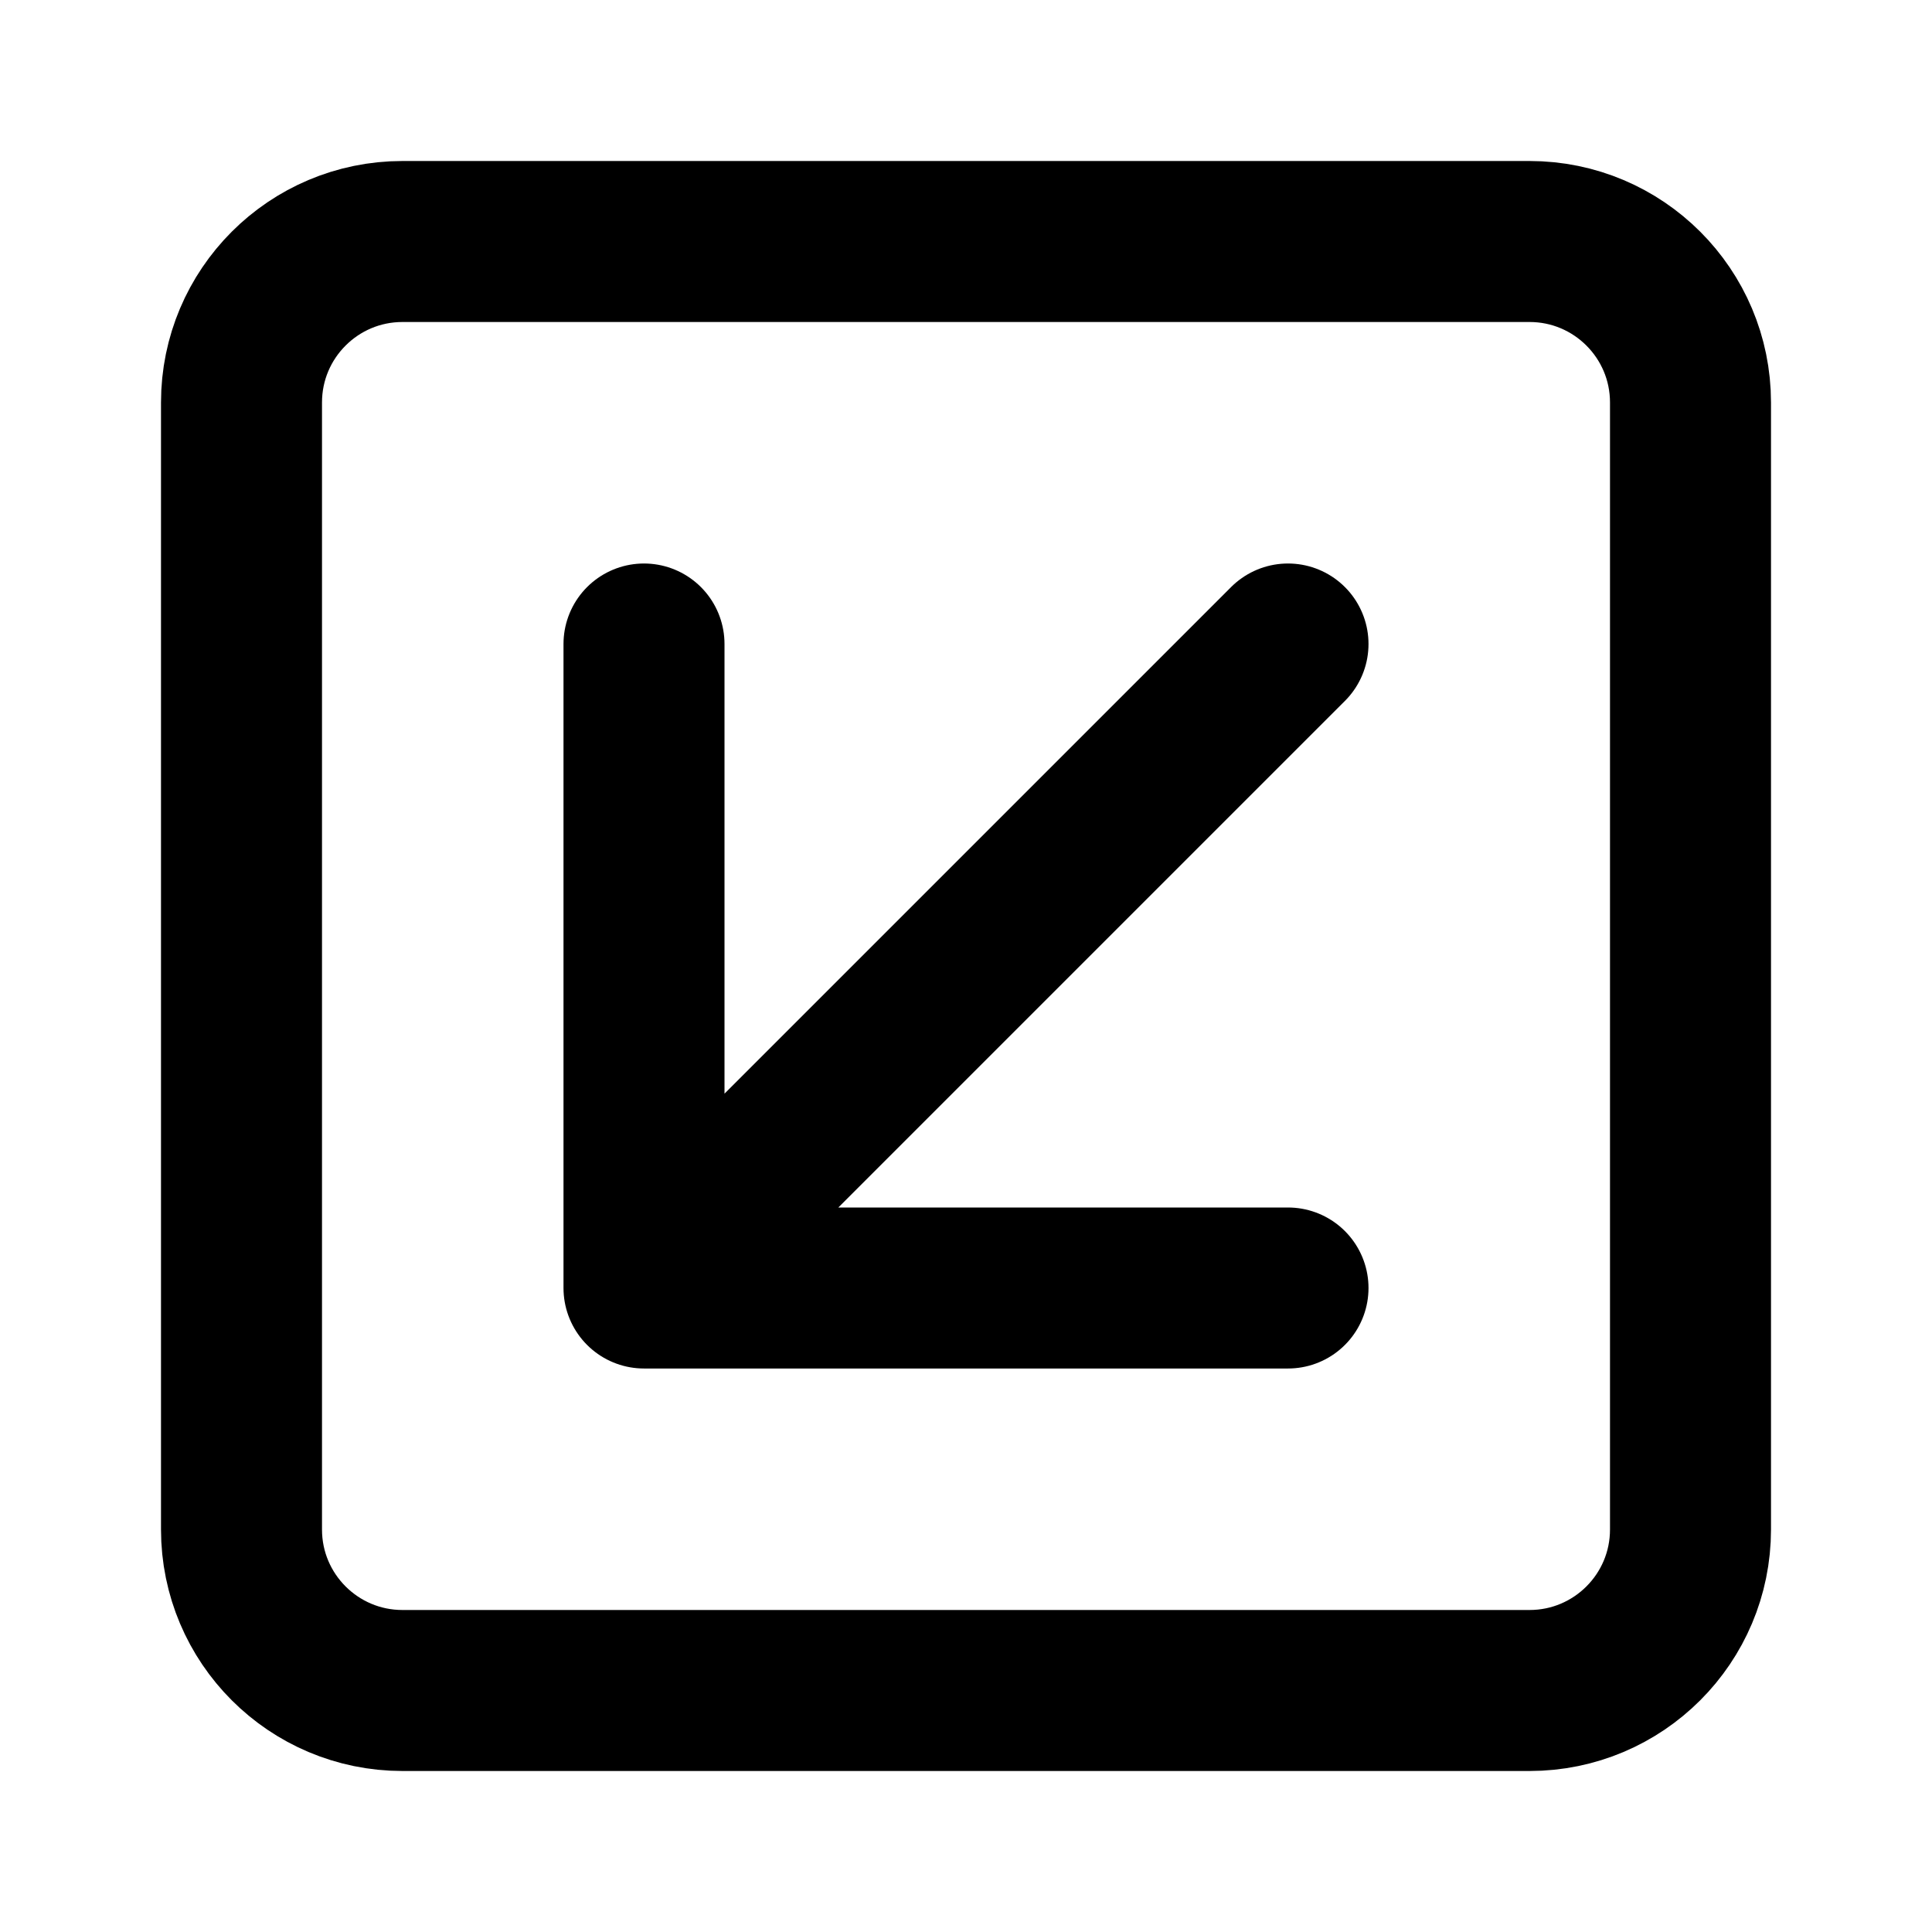
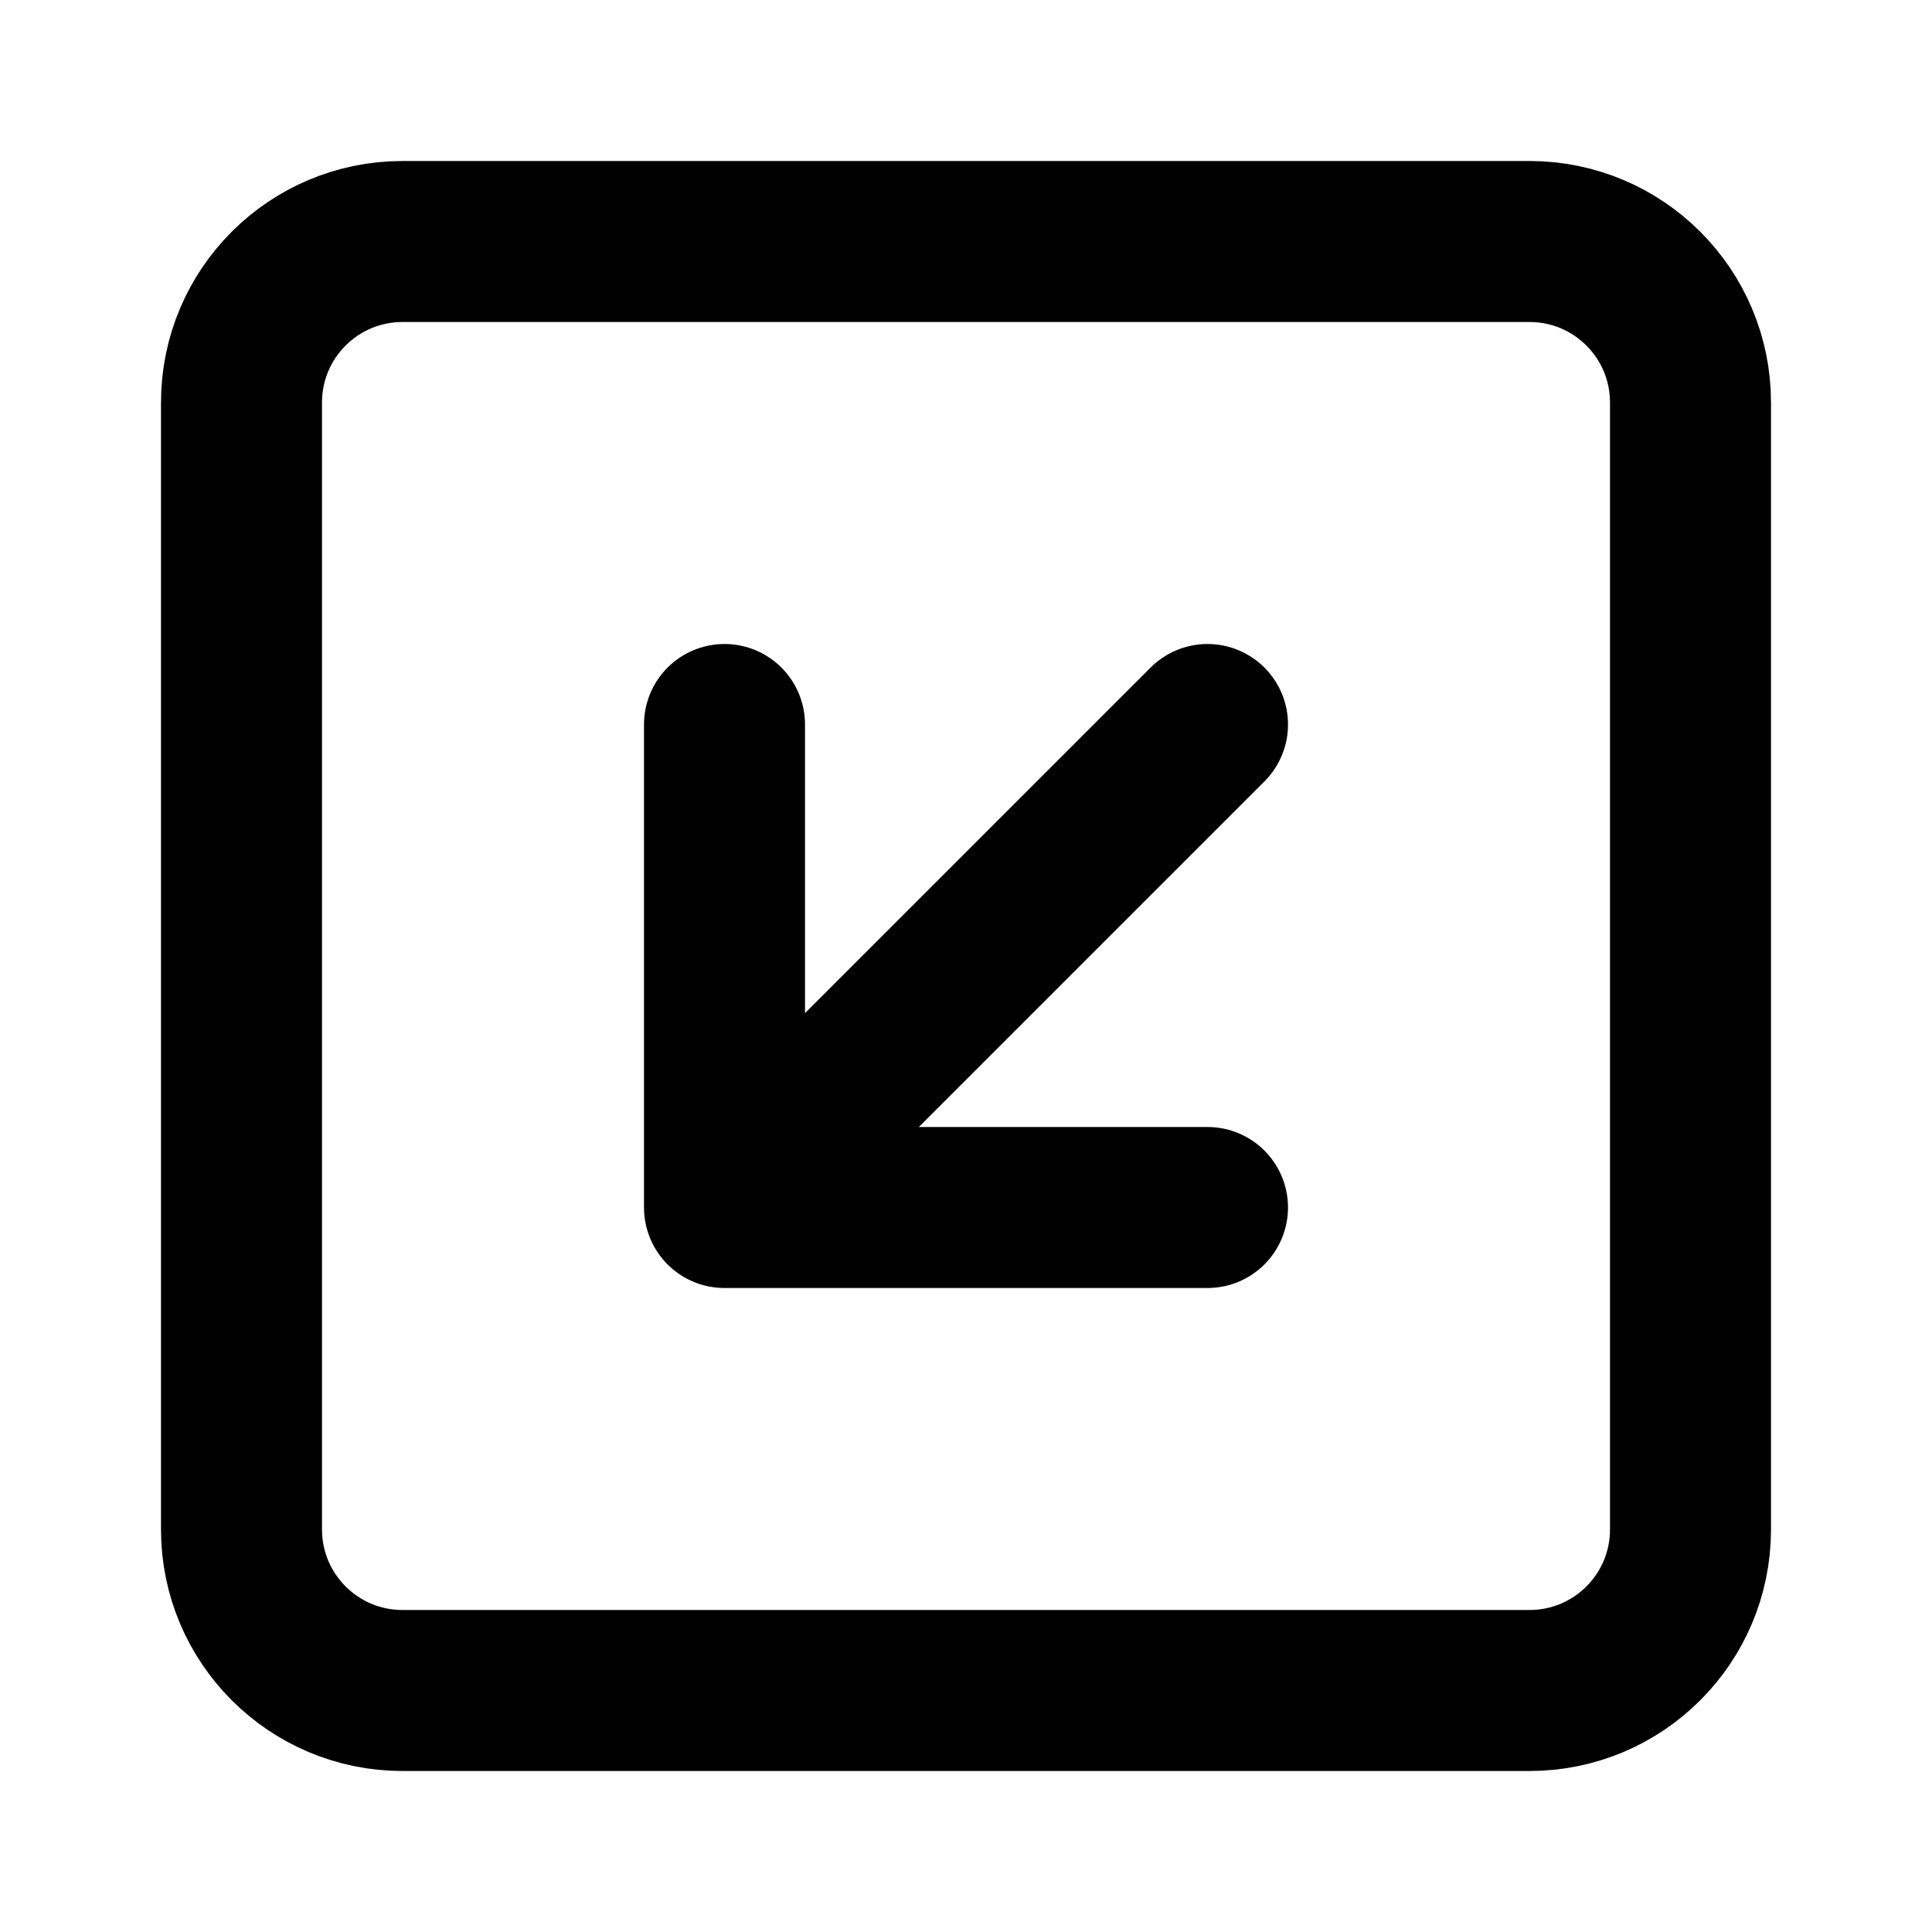
<svg xmlns="http://www.w3.org/2000/svg" width="24" height="24" fill="none" stroke="currentColor" stroke-linecap="round" stroke-linejoin="round" stroke-width="2" viewBox="0 0 24 24">
+   <path d="M15 15H9l6-6M9 15V9" />
  <rect width="18" height="18" x="3" y="3" rx="2" />
-   <path d="m16 8-8 8M16 16H8V8" />
</svg>
